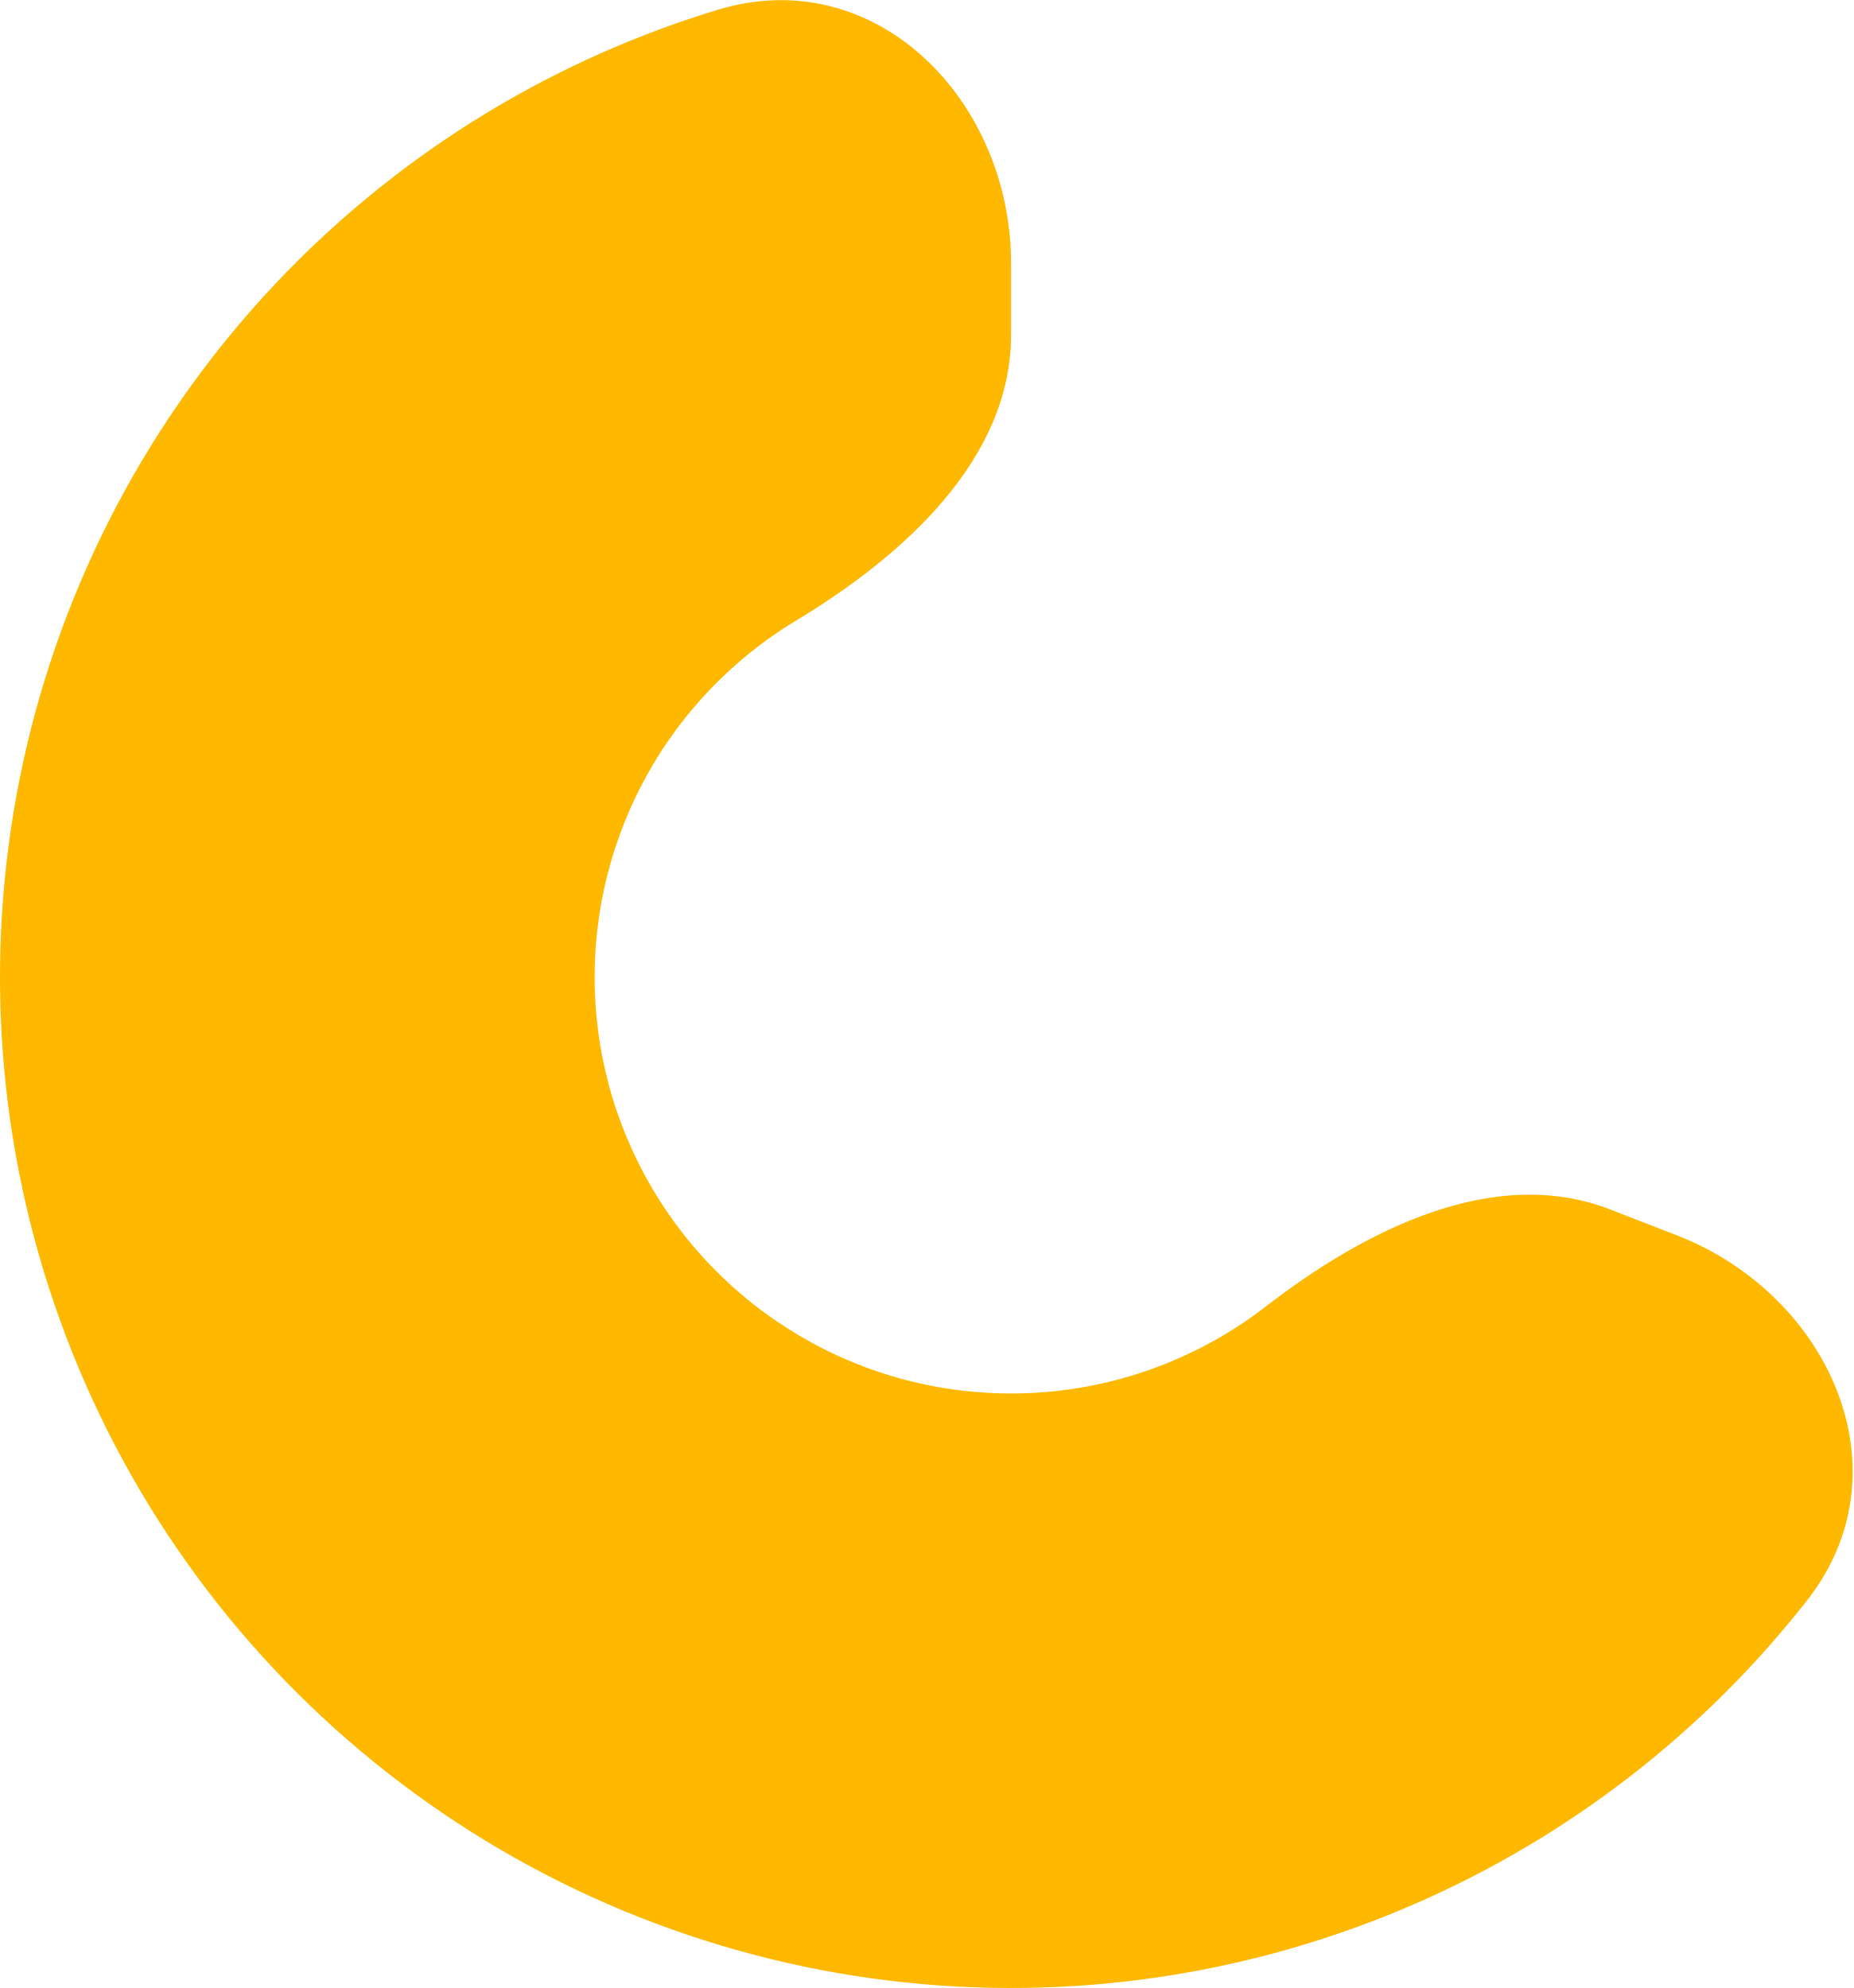
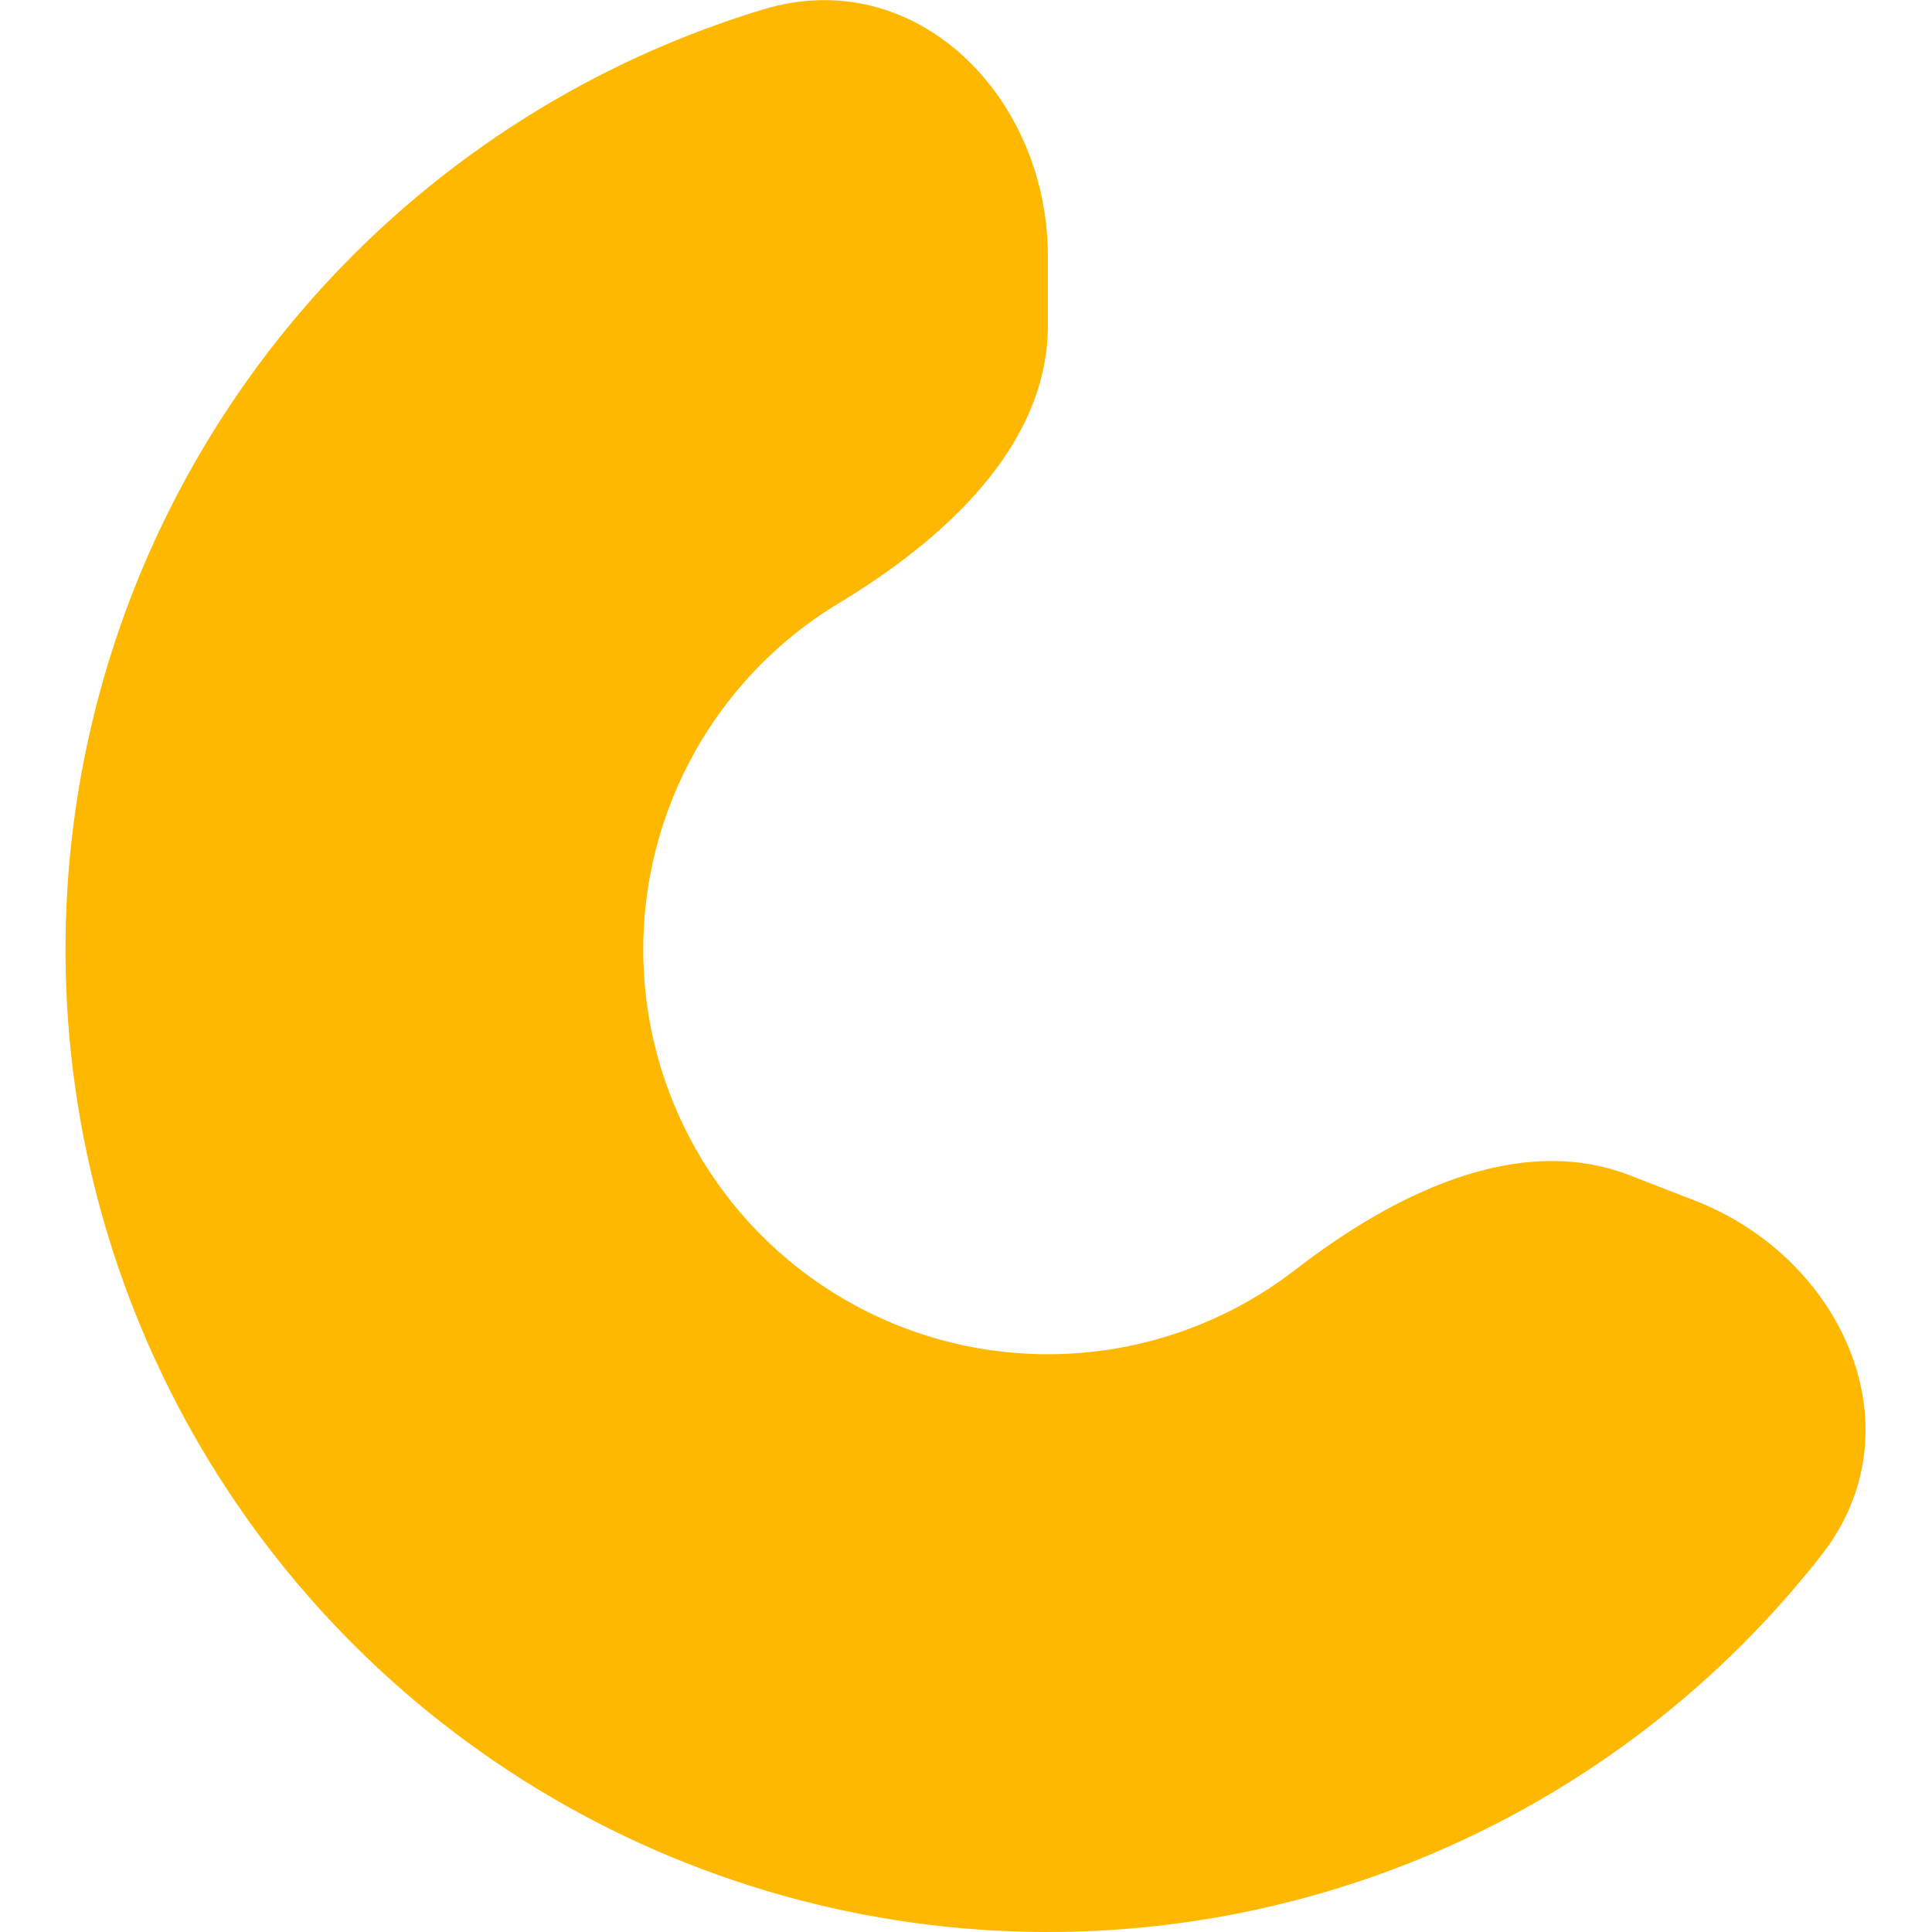
- <svg xmlns="http://www.w3.org/2000/svg" width="275" height="295" viewBox="0 0 275 295" fill="none">
+ <svg xmlns="http://www.w3.org/2000/svg" width="50" height="50" viewBox="0 0 275 295" fill="none">
  <path d="M150 39.109C150 14.748 129.838 -5.622 106.523 1.439C94.659 5.032 83.232 10.098 72.52 16.56C49.137 30.666 30.048 50.887 17.312 75.043C4.577 99.199 -1.323 126.373 0.249 153.636C1.821 180.898 10.806 207.215 26.234 229.747C41.662 252.278 62.949 270.171 87.798 281.495C112.647 292.819 140.116 297.145 167.243 294.006C194.37 290.866 220.125 280.382 241.732 263.682C251.63 256.031 260.485 247.209 268.125 237.447C283.139 218.263 271.438 192.099 248.725 183.29L238.866 179.466C221.598 172.769 202.435 182.556 187.782 193.882V193.882C178.883 200.76 168.275 205.079 157.102 206.372C145.929 207.664 134.615 205.883 124.381 201.219C114.146 196.555 105.379 189.185 99.024 179.905C92.669 170.625 88.969 159.786 88.321 148.557C87.674 137.328 90.104 126.136 95.349 116.186C100.595 106.237 108.457 97.909 118.088 92.099V92.099C133.946 82.532 150 68.205 150 49.684L150 39.109Z" fill="#FFB800" />
</svg>
